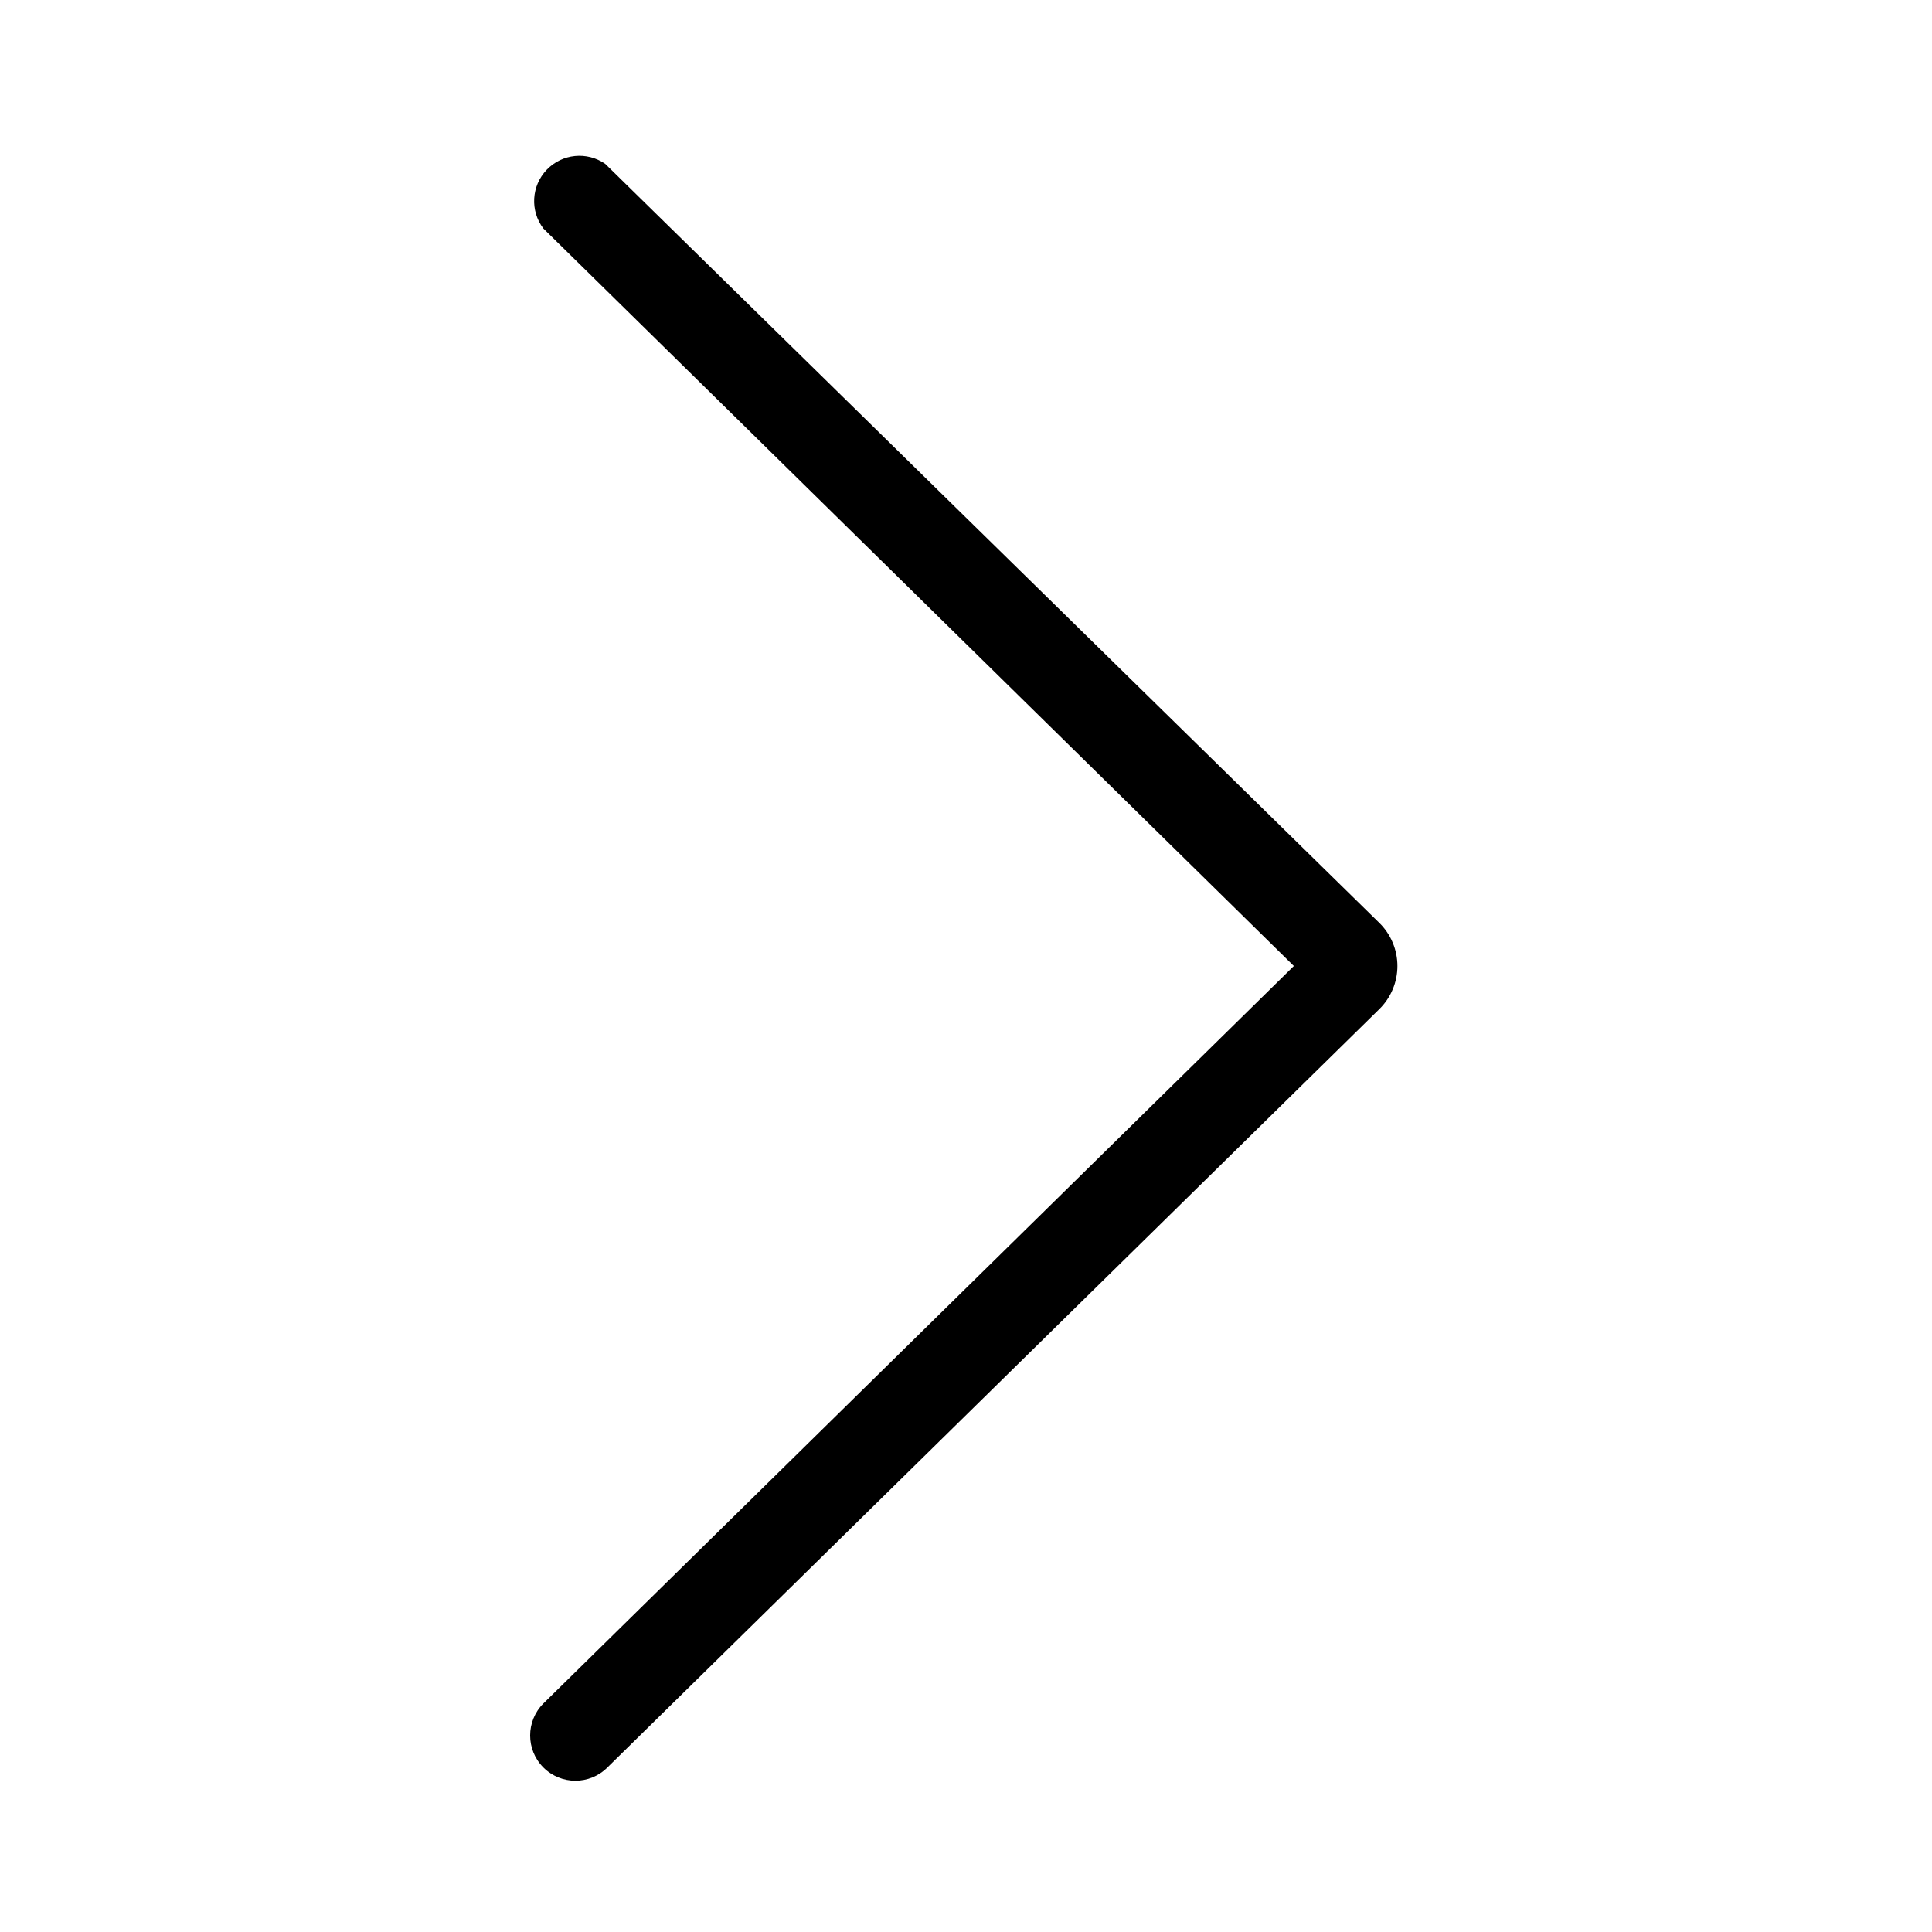
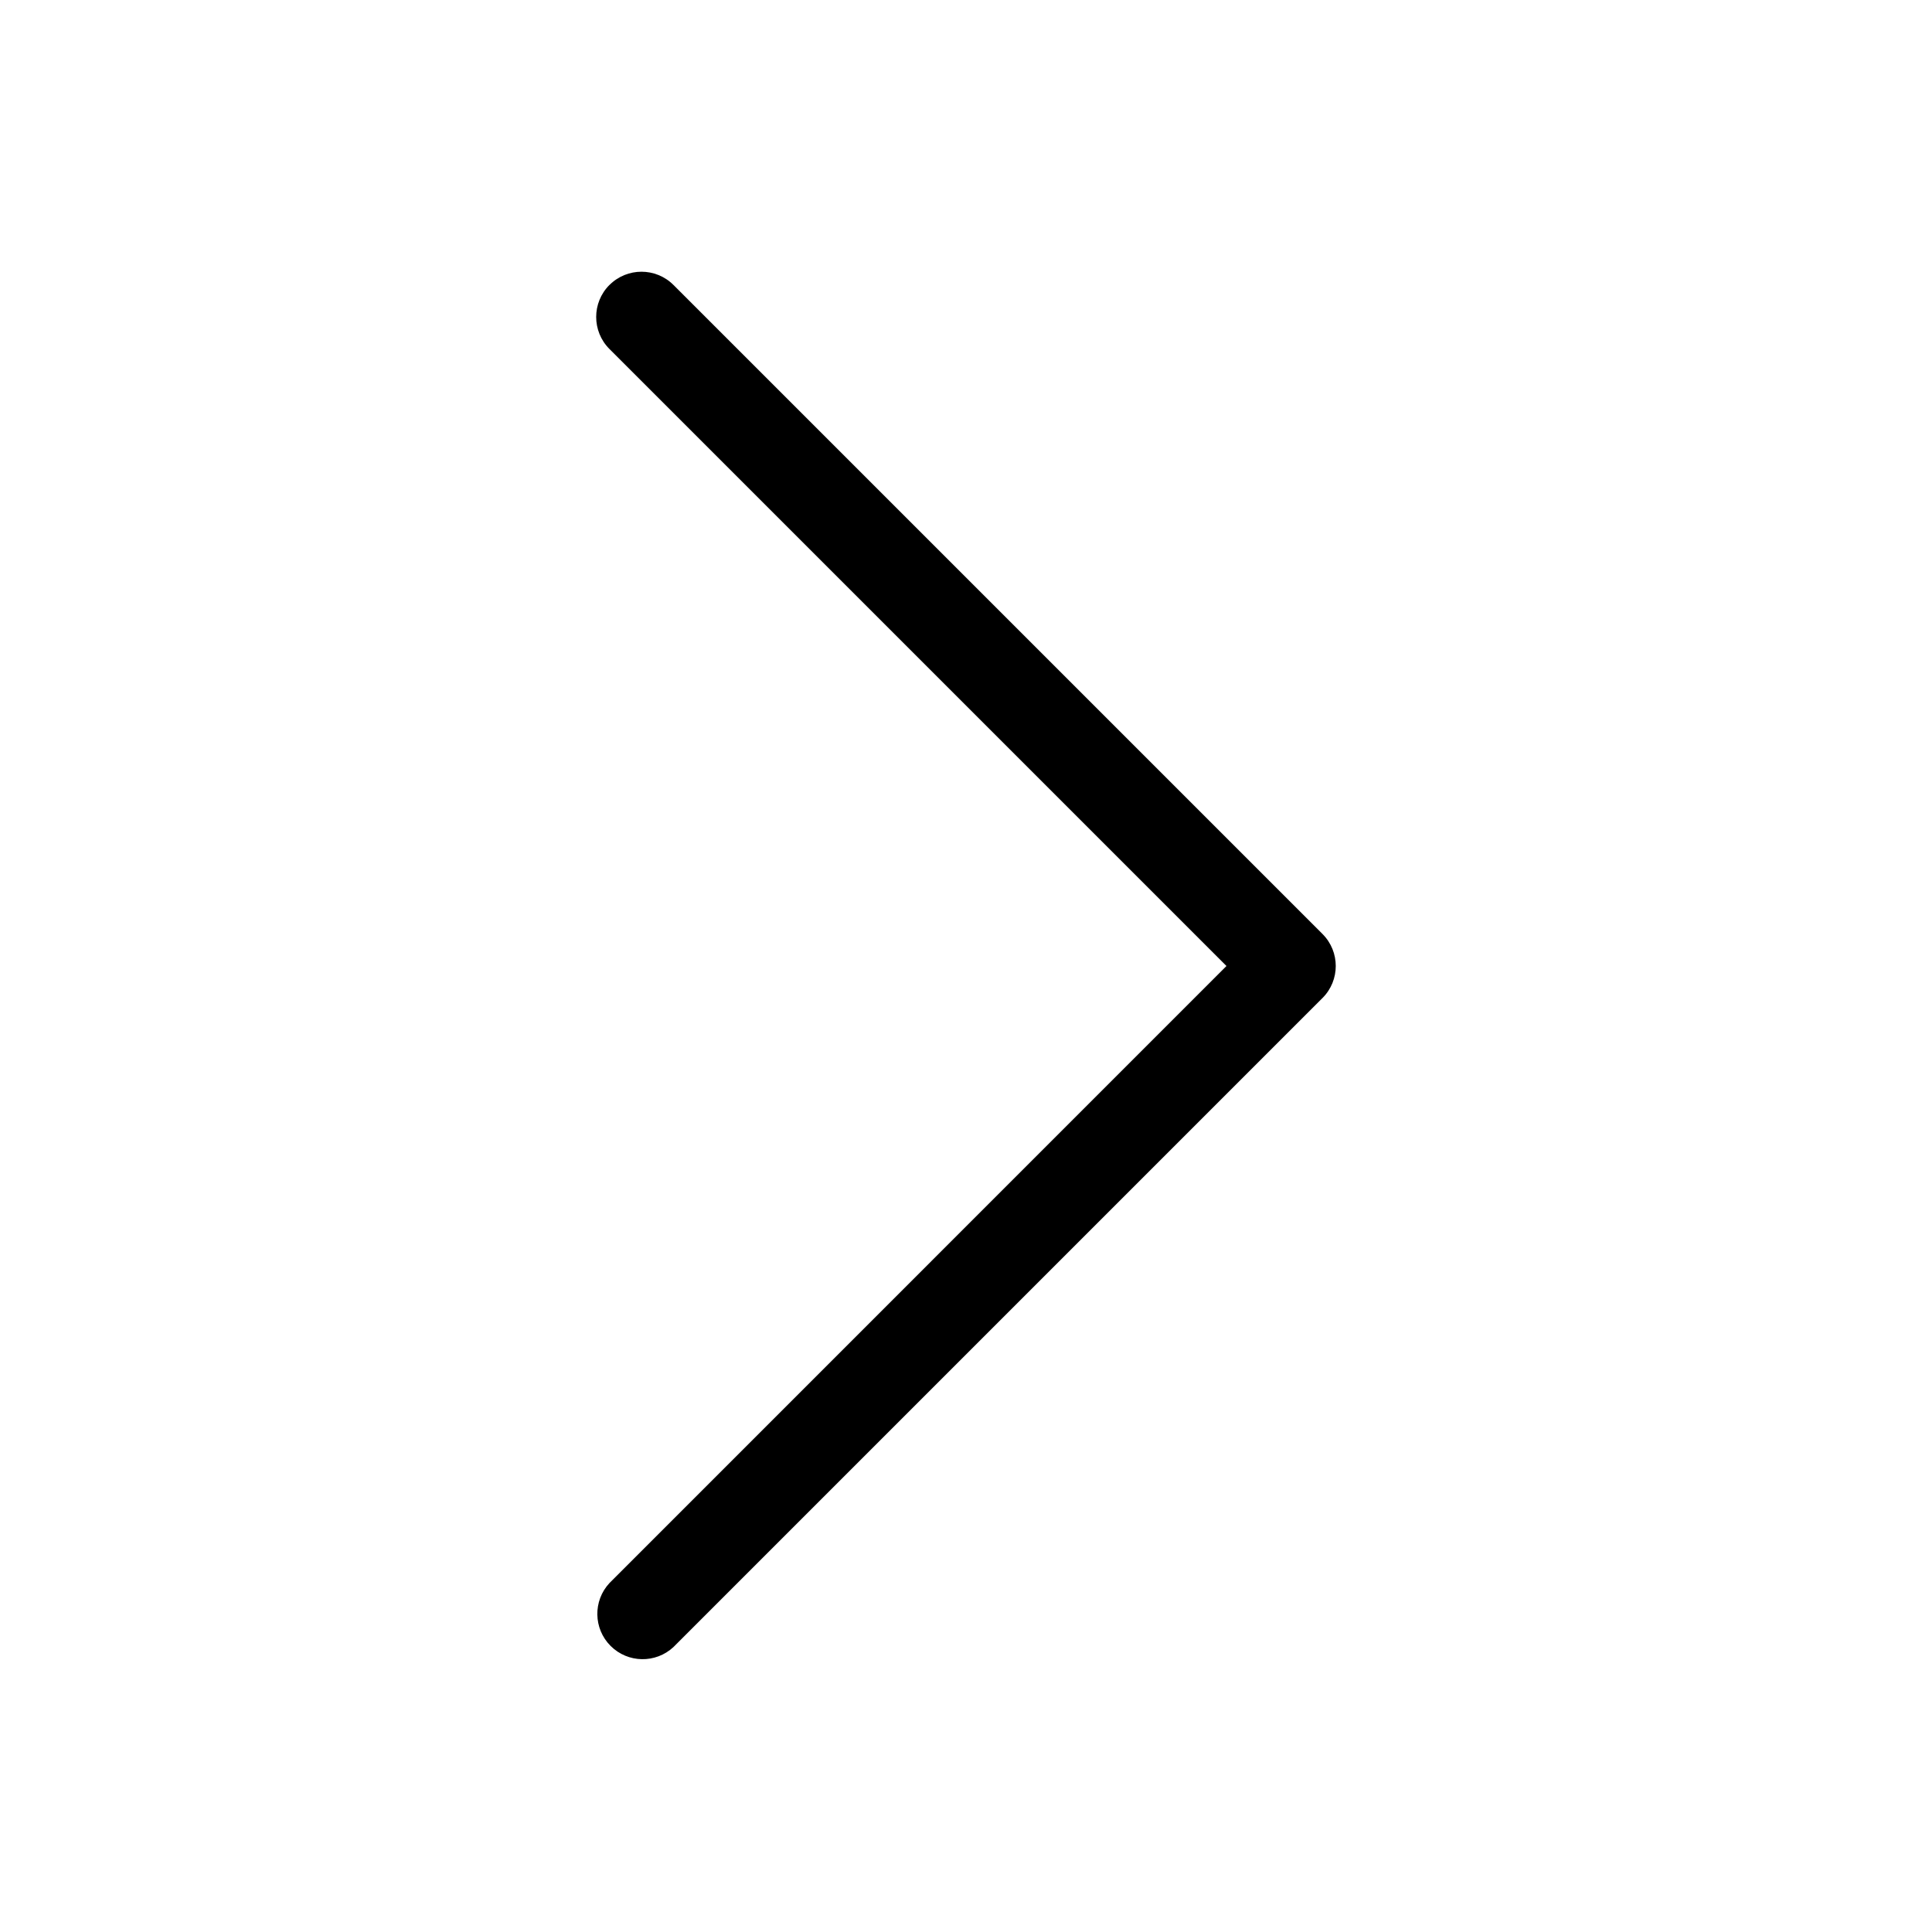
<svg xmlns="http://www.w3.org/2000/svg" viewBox="0 0 64 64">
-   <path d="M45.69 30.57L20.05 5.43A1.5 1.5 0 0018 7.57L42.86 32 18 56.43a1.5 1.5 0 000 2.12 1.5 1.5 0 002.12 0l25.57-25.12a2 2 0 000-2.86z" />
+   <path d="M20.19 9.44a1.5 1.5 0 012.12 0l21.5 21.5a1.5 1.5 0 010 2.12l-21.5 21.5a1.5 1.5 0 01-2.12-2.12L40.628 32l-20.44-20.44a1.5 1.5 0 010-2.12z" />
</svg>
